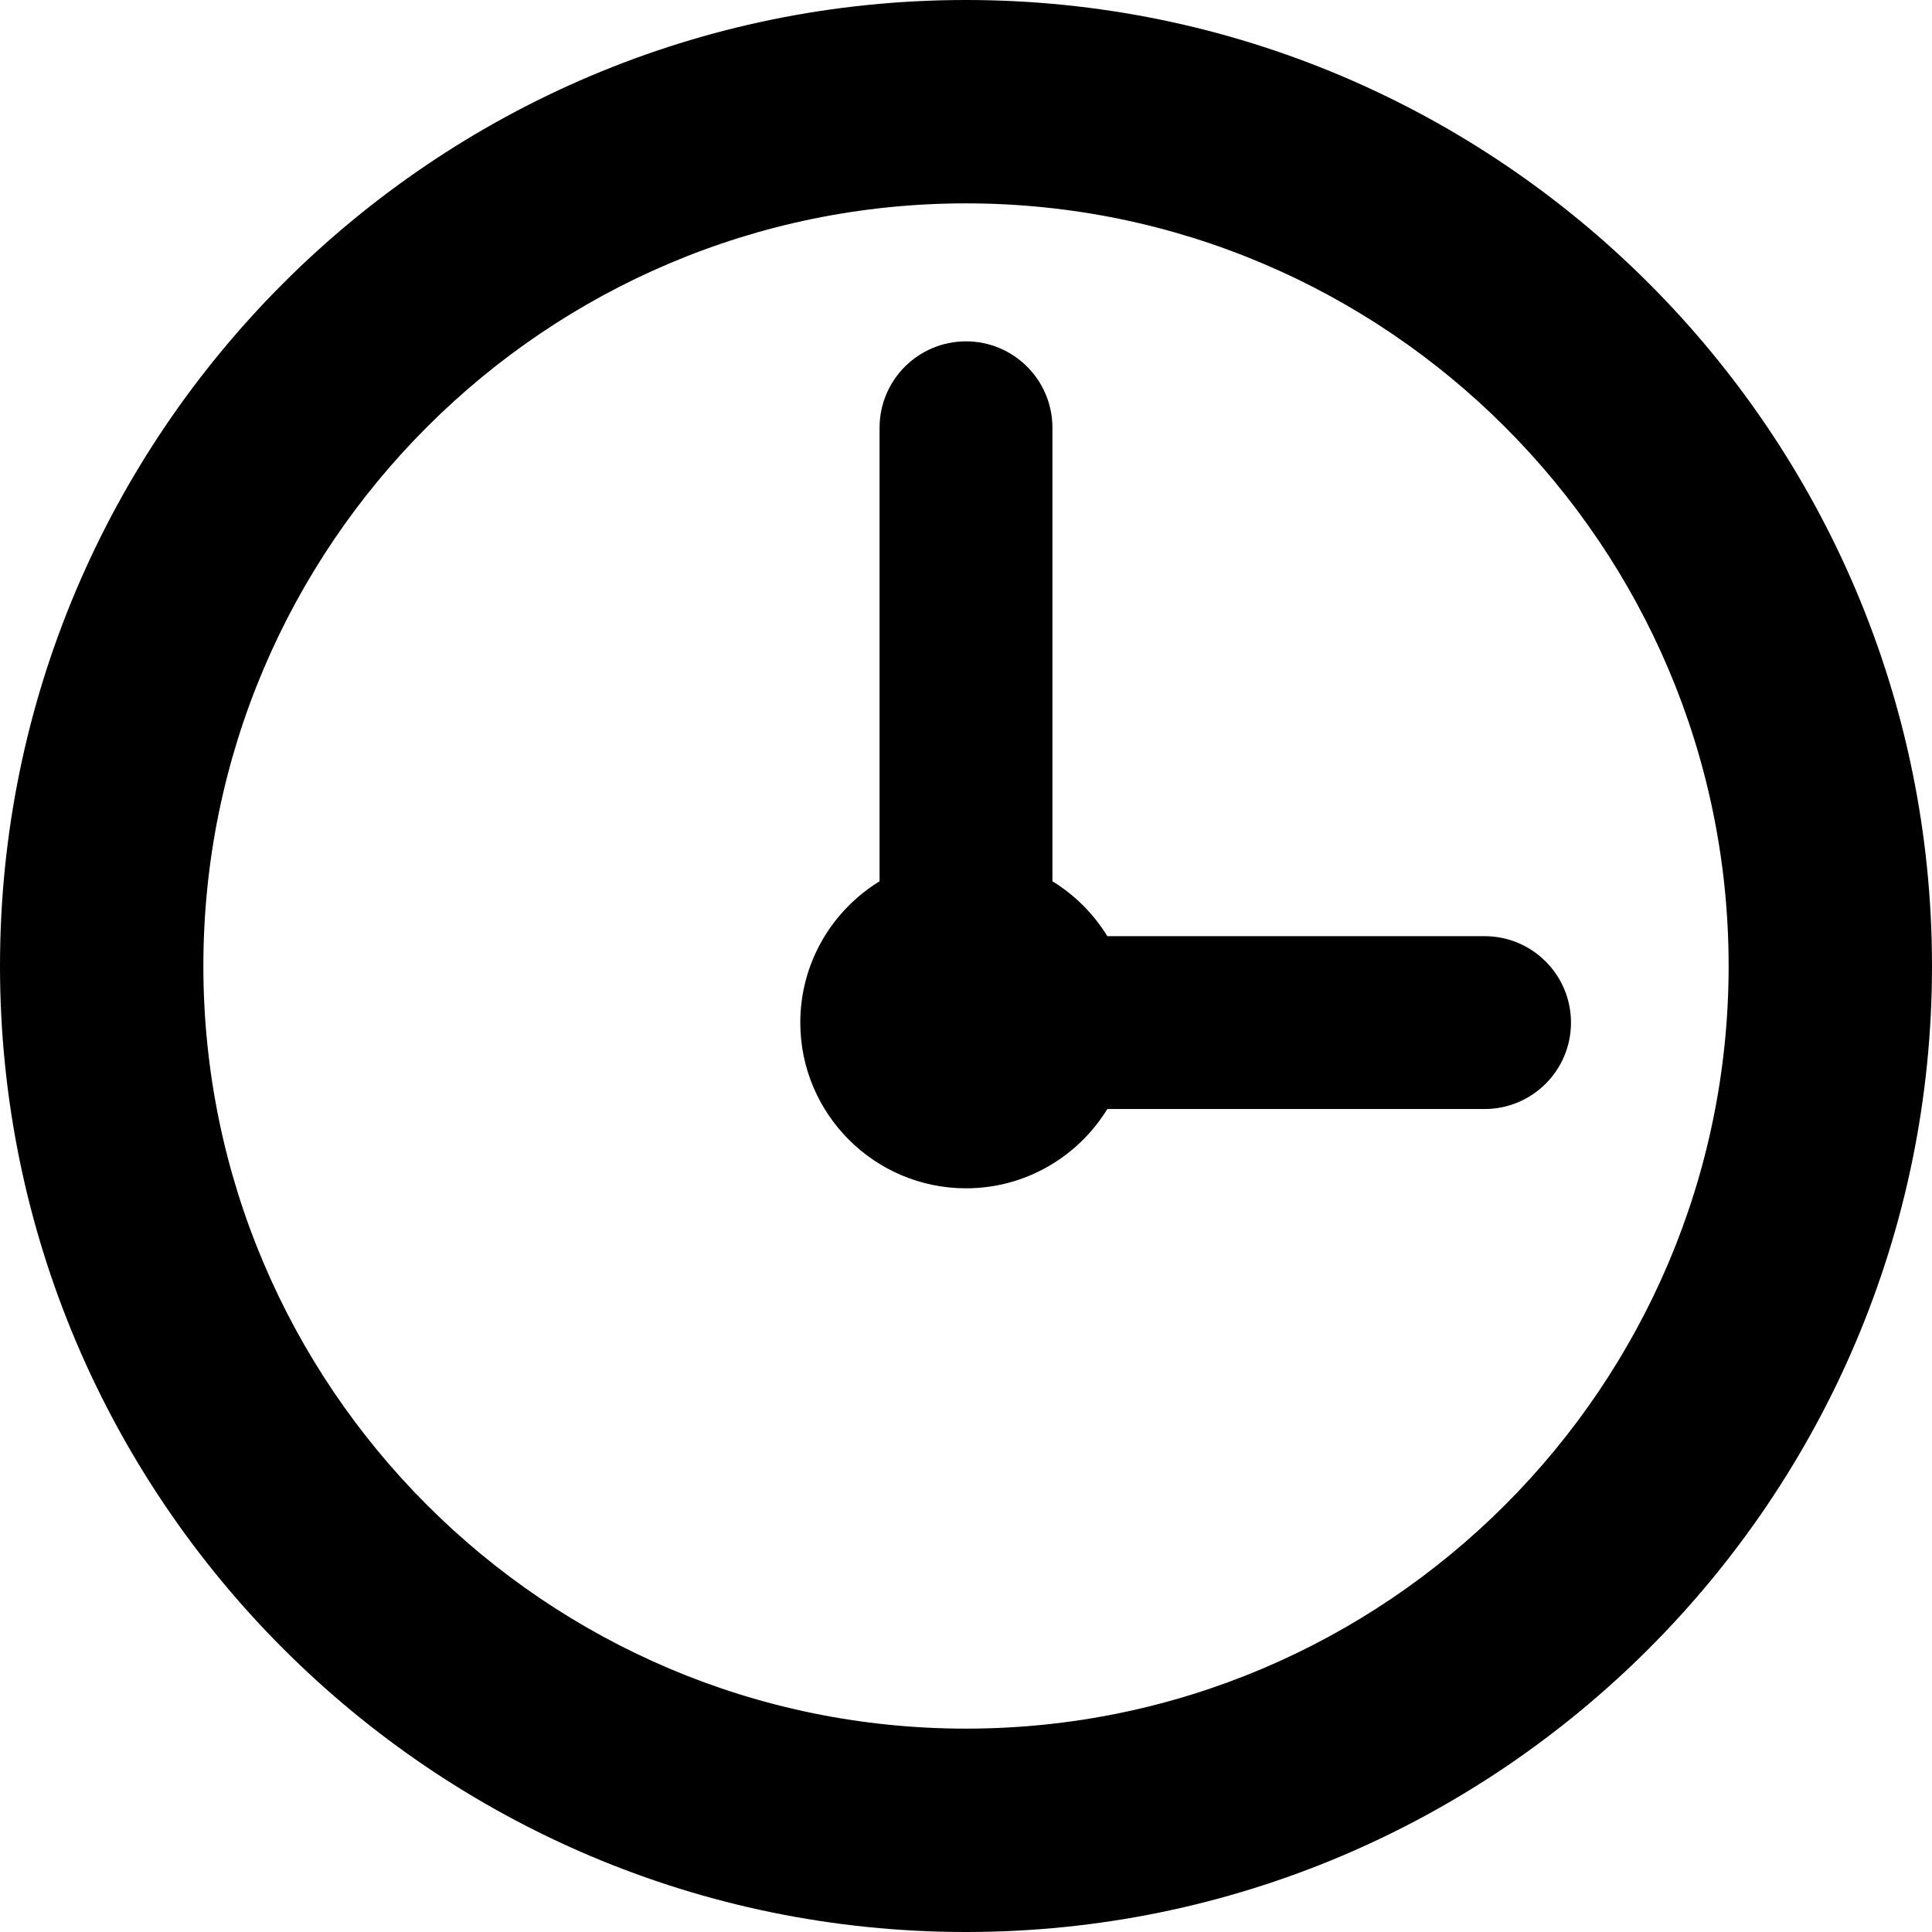
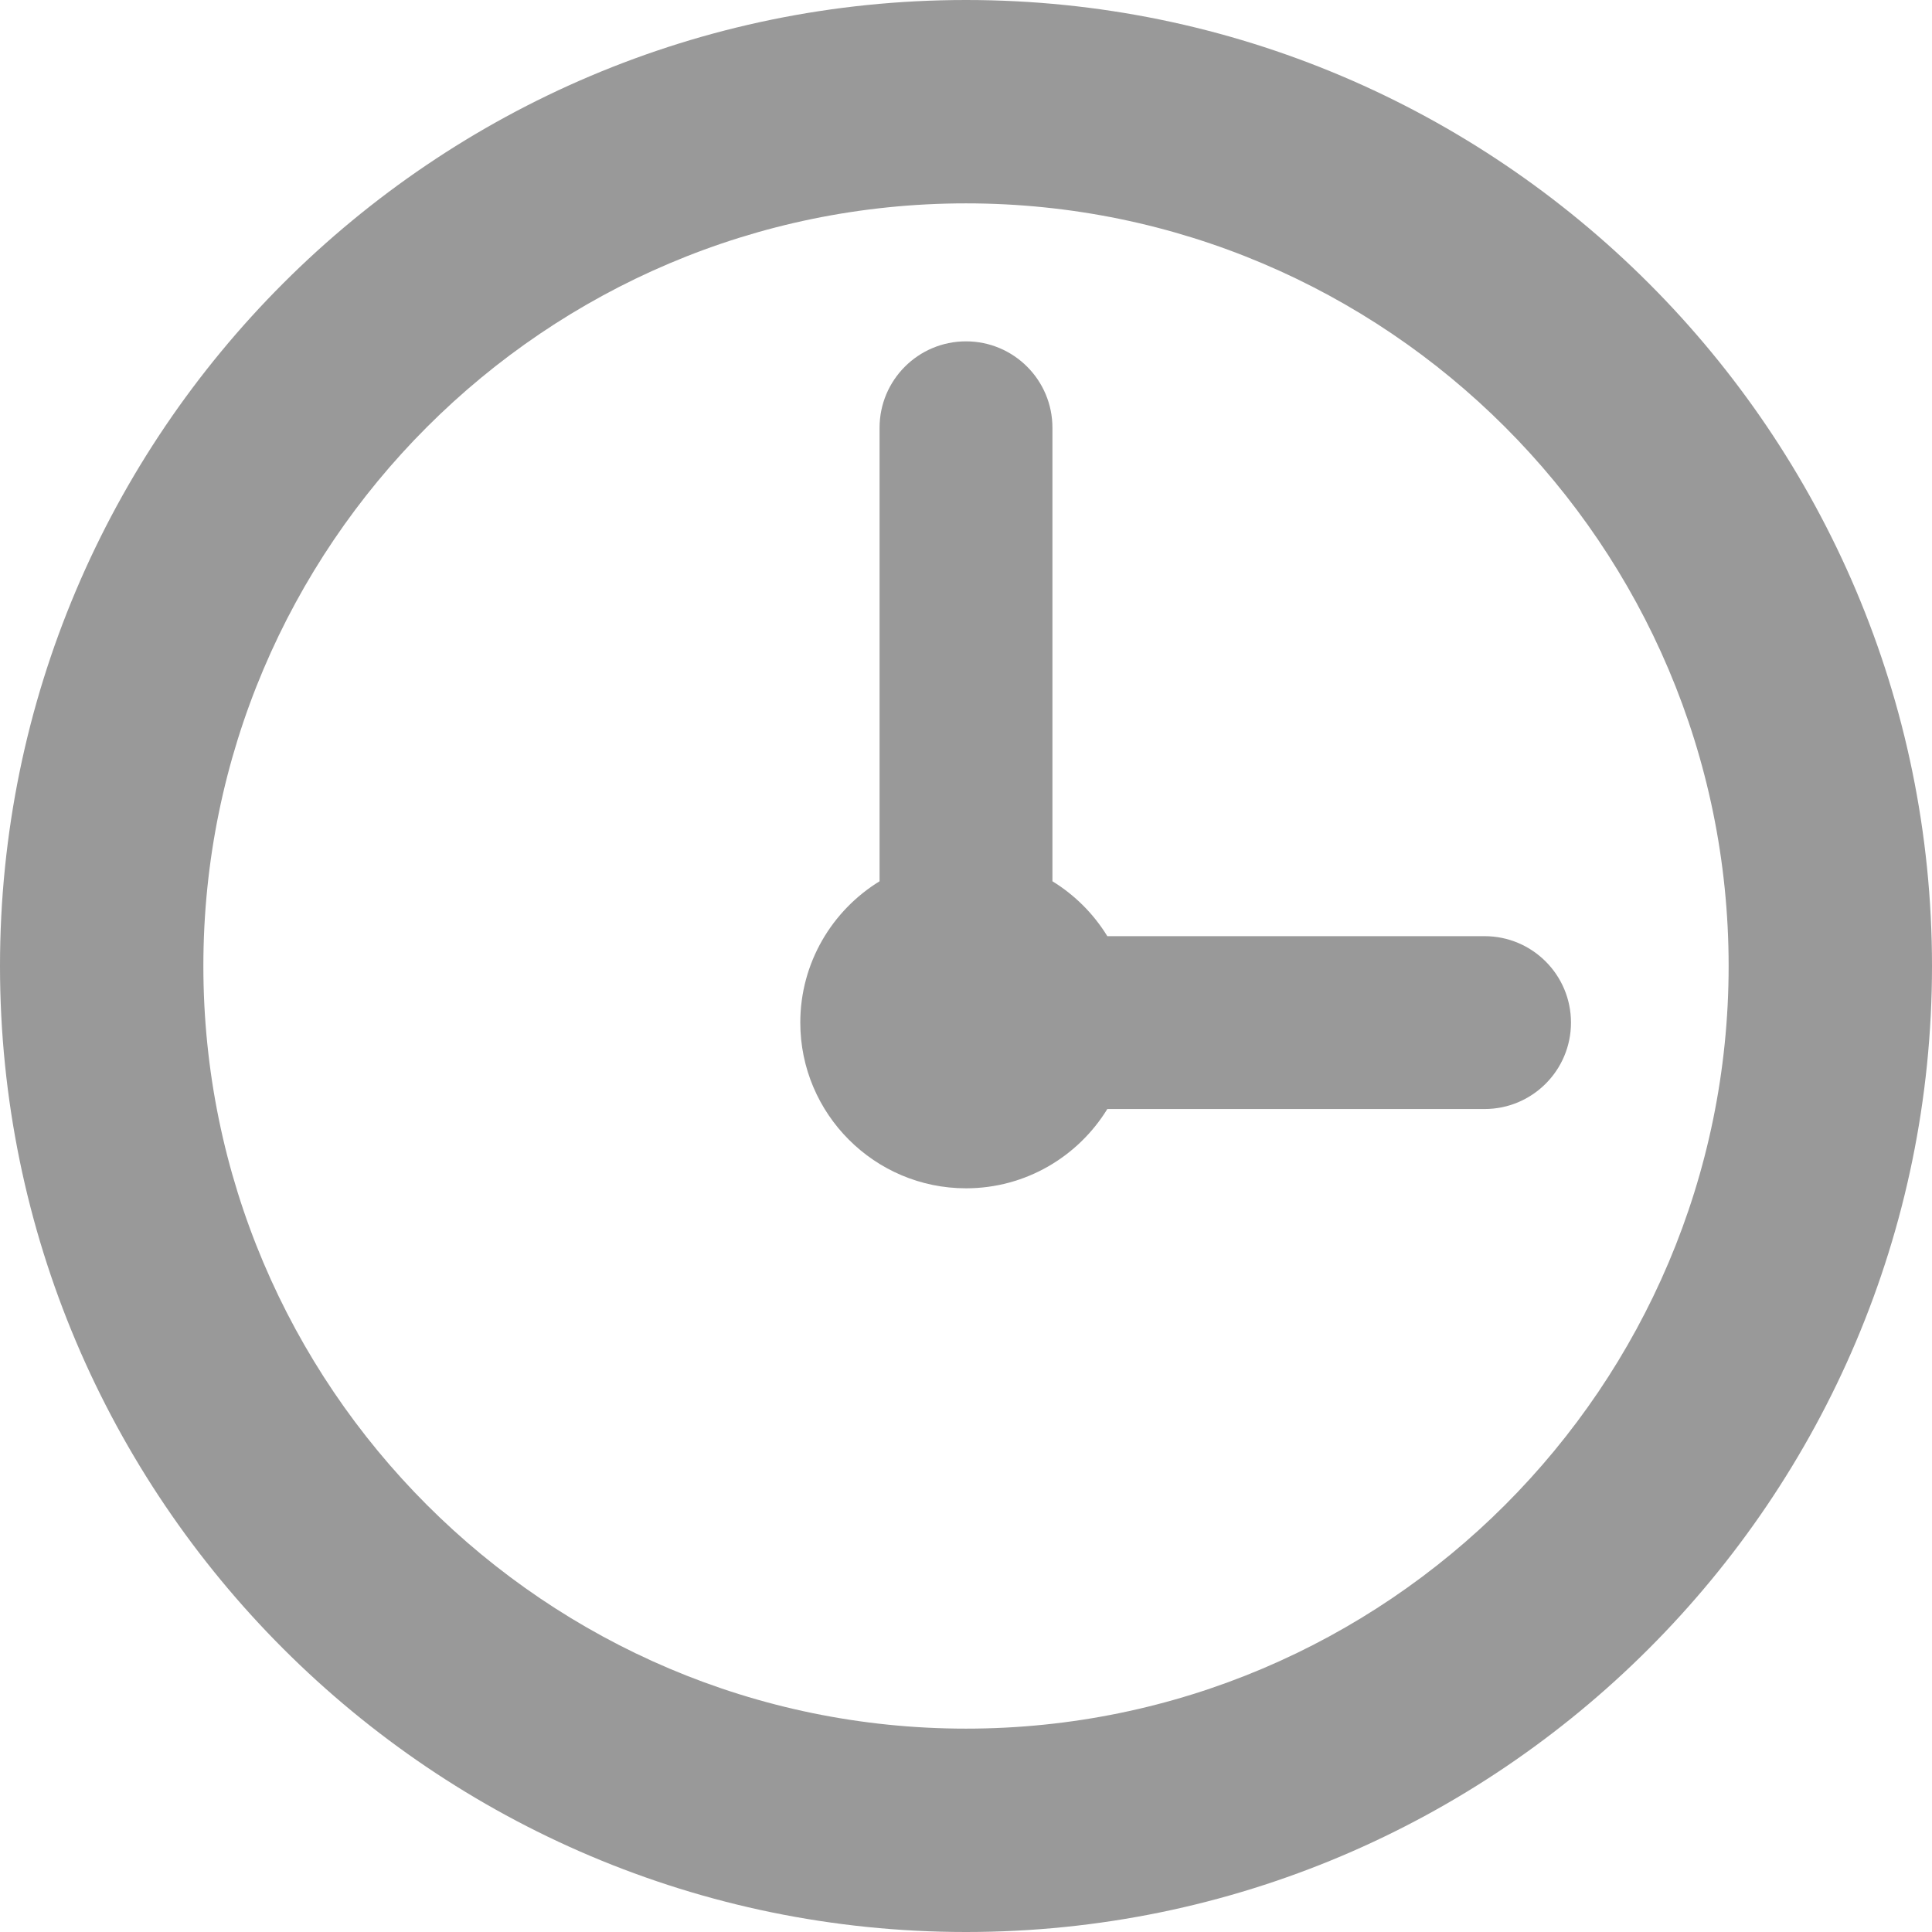
<svg xmlns="http://www.w3.org/2000/svg" version="1.1" id="Capa_1" x="0px" y="0px" viewBox="0 0 380 380" style="enable-background:new 0 0 380 380;" xml:space="preserve">
  <g>
-     <path d="M190,0C85.233,0,0,85.233,0,190s85.233,190,190,190s190-85.233,190-190S294.767,0,190,0z M190,340   c-82.71,0-150-67.29-150-150S107.29,40,190,40s150,67.29,150,150S272.71,340,190,340z" />
-     <path d="M291.993,184.132h-74.197c-2.696-4.393-6.403-8.1-10.796-10.796V84.139c0-9.389-7.611-17-17-17c-9.389,0-17,7.611-17,17   v89.197c-9.345,5.737-15.593,16.05-15.593,27.796c0,17.972,14.622,32.593,32.593,32.593c11.746,0,22.059-6.248,27.796-15.593   h74.197c9.389,0,17-7.611,17-17C308.993,191.743,301.382,184.132,291.993,184.132z" />
+     <path fill="#999999" d="M190,0C85.233,0,0,85.233,0,190s85.233,190,190,190s190-85.233,190-190S294.767,0,190,0z M190,340   c-82.71,0-150-67.29-150-150S107.29,40,190,40s150,67.29,150,150S272.71,340,190,340z" />
+     <path fill="#999999" d="M291.993,184.132h-74.197c-2.696-4.393-6.403-8.1-10.796-10.796V84.139c0-9.389-7.611-17-17-17c-9.389,0-17,7.611-17,17   v89.197c-9.345,5.737-15.593,16.05-15.593,27.796c0,17.972,14.622,32.593,32.593,32.593c11.746,0,22.059-6.248,27.796-15.593   h74.197c9.389,0,17-7.611,17-17C308.993,191.743,301.382,184.132,291.993,184.132z" />
  </g>
  <g>
</g>
  <g>
</g>
  <g>
</g>
  <g>
</g>
  <g>
</g>
  <g>
</g>
  <g>
</g>
  <g>
</g>
  <g>
</g>
  <g>
</g>
  <g>
</g>
  <g>
</g>
  <g>
</g>
  <g>
</g>
  <g>
</g>
</svg>
